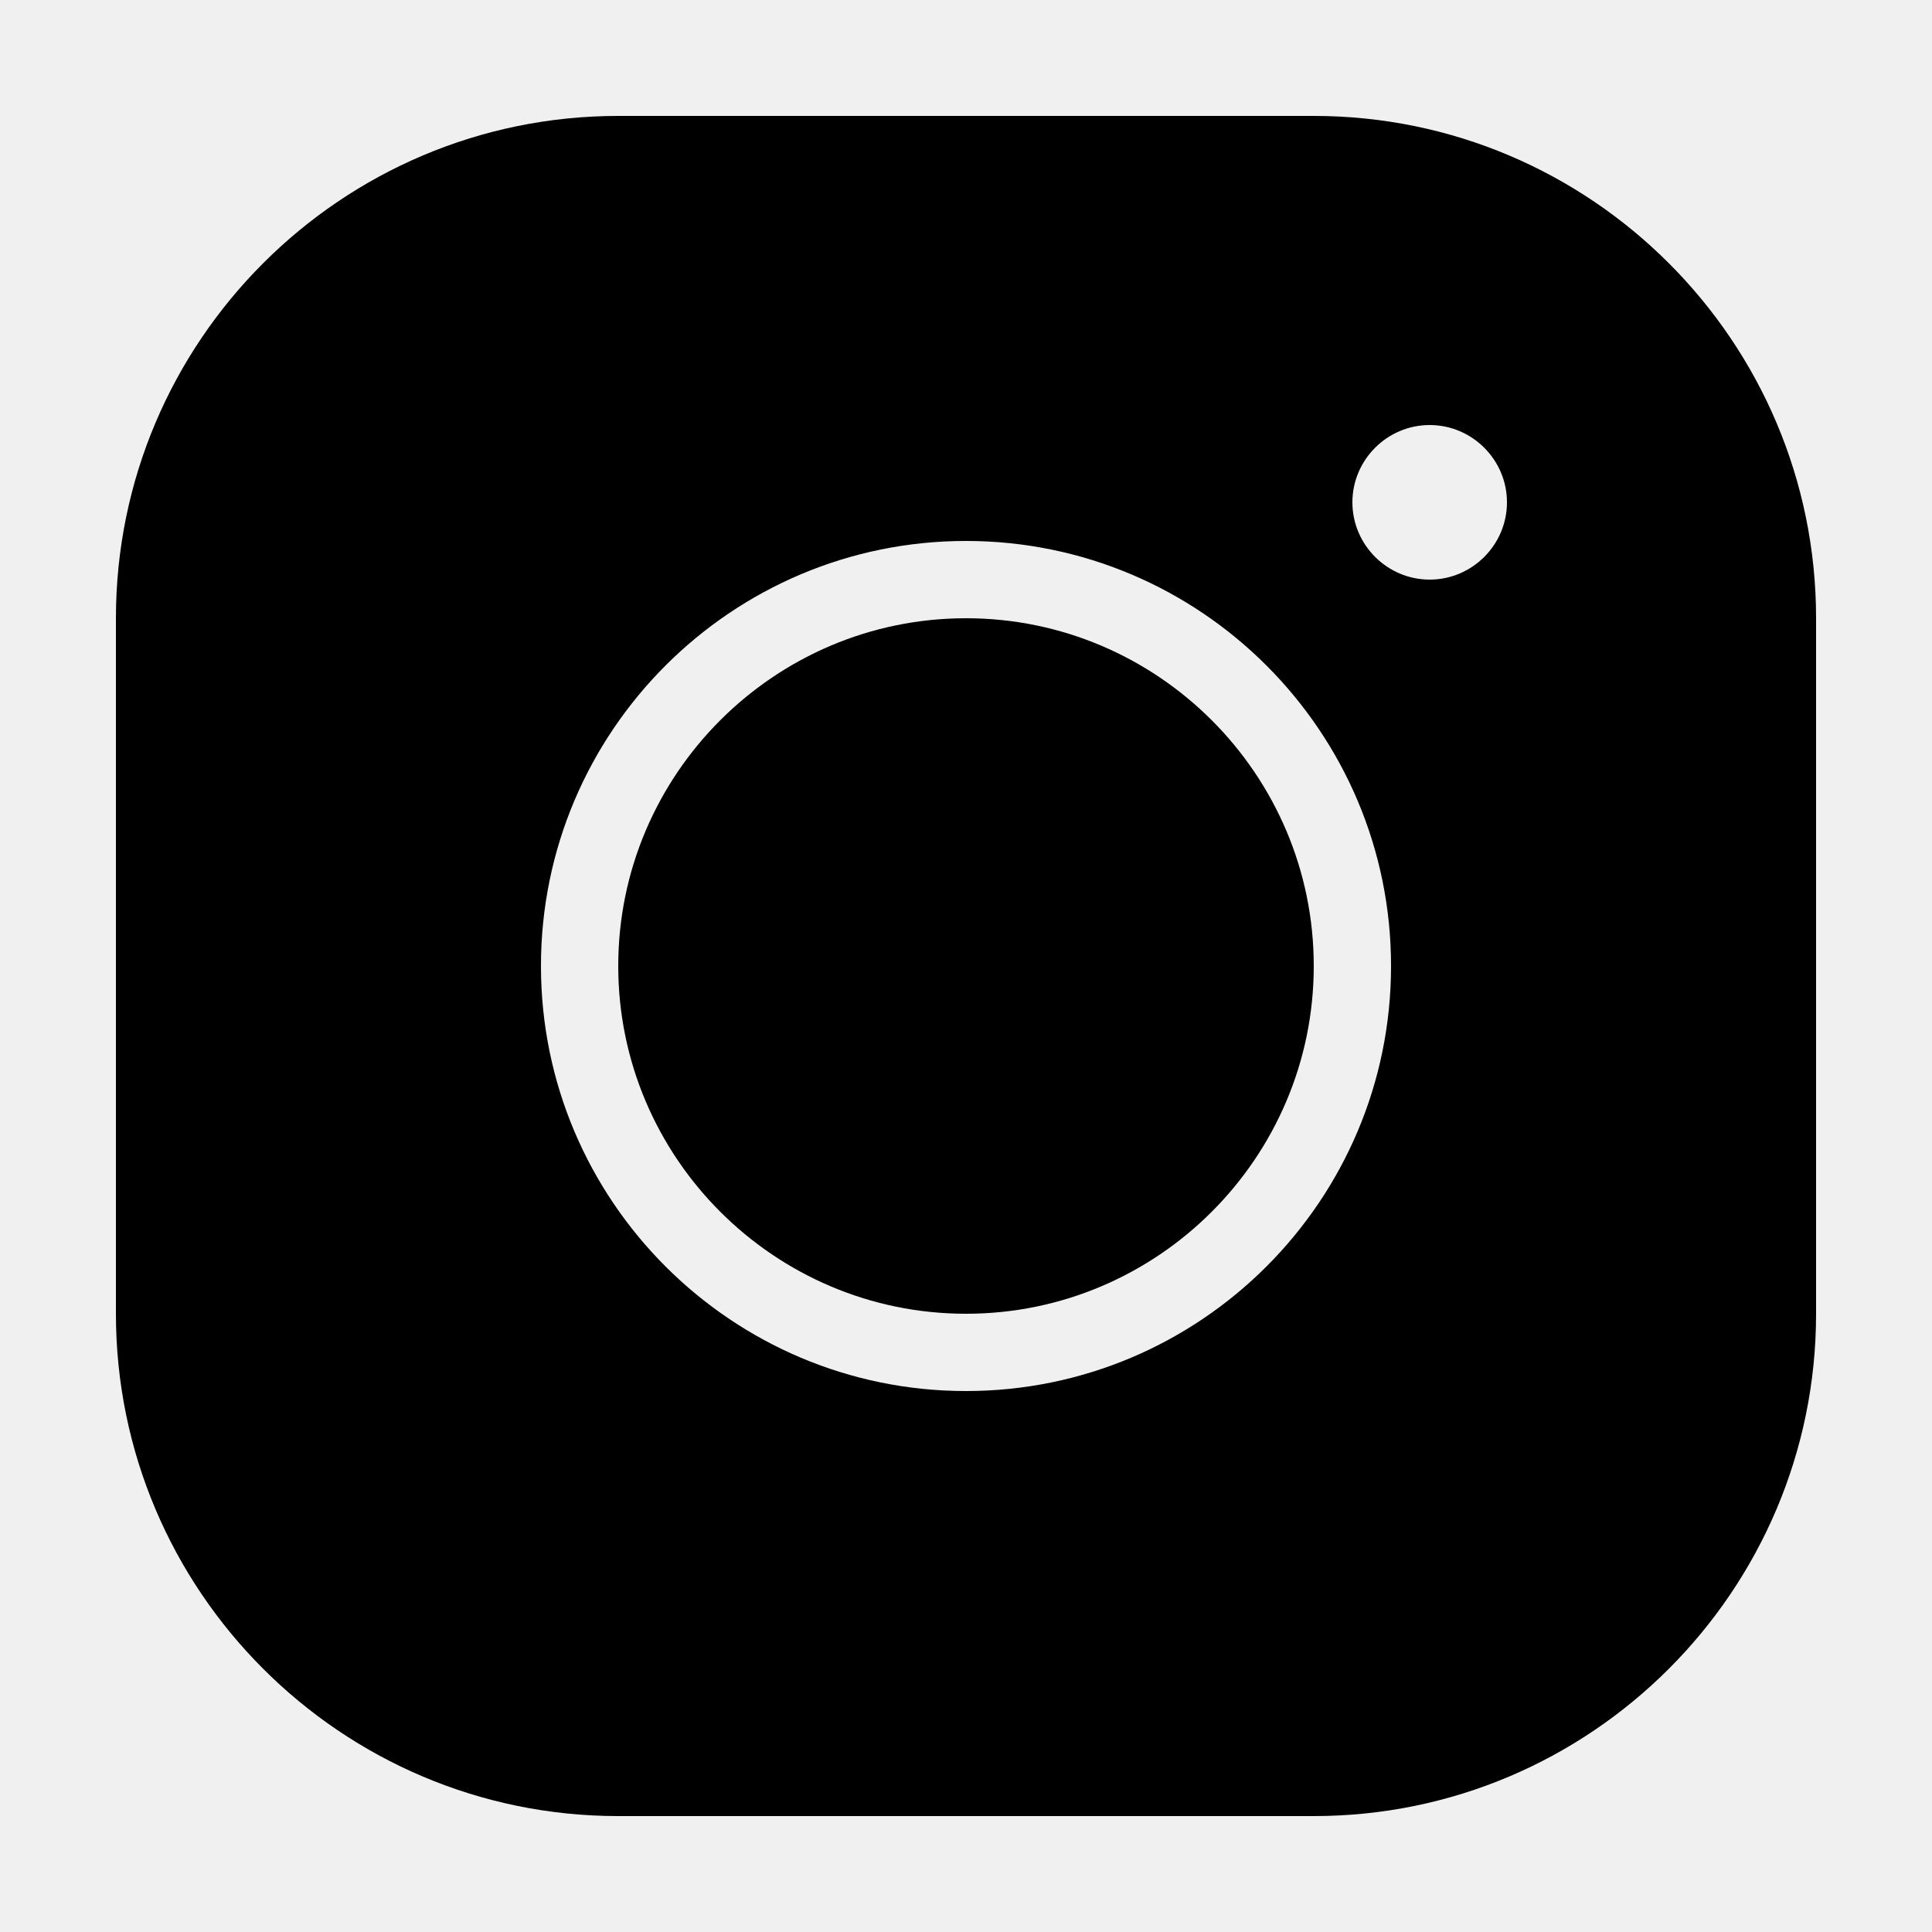
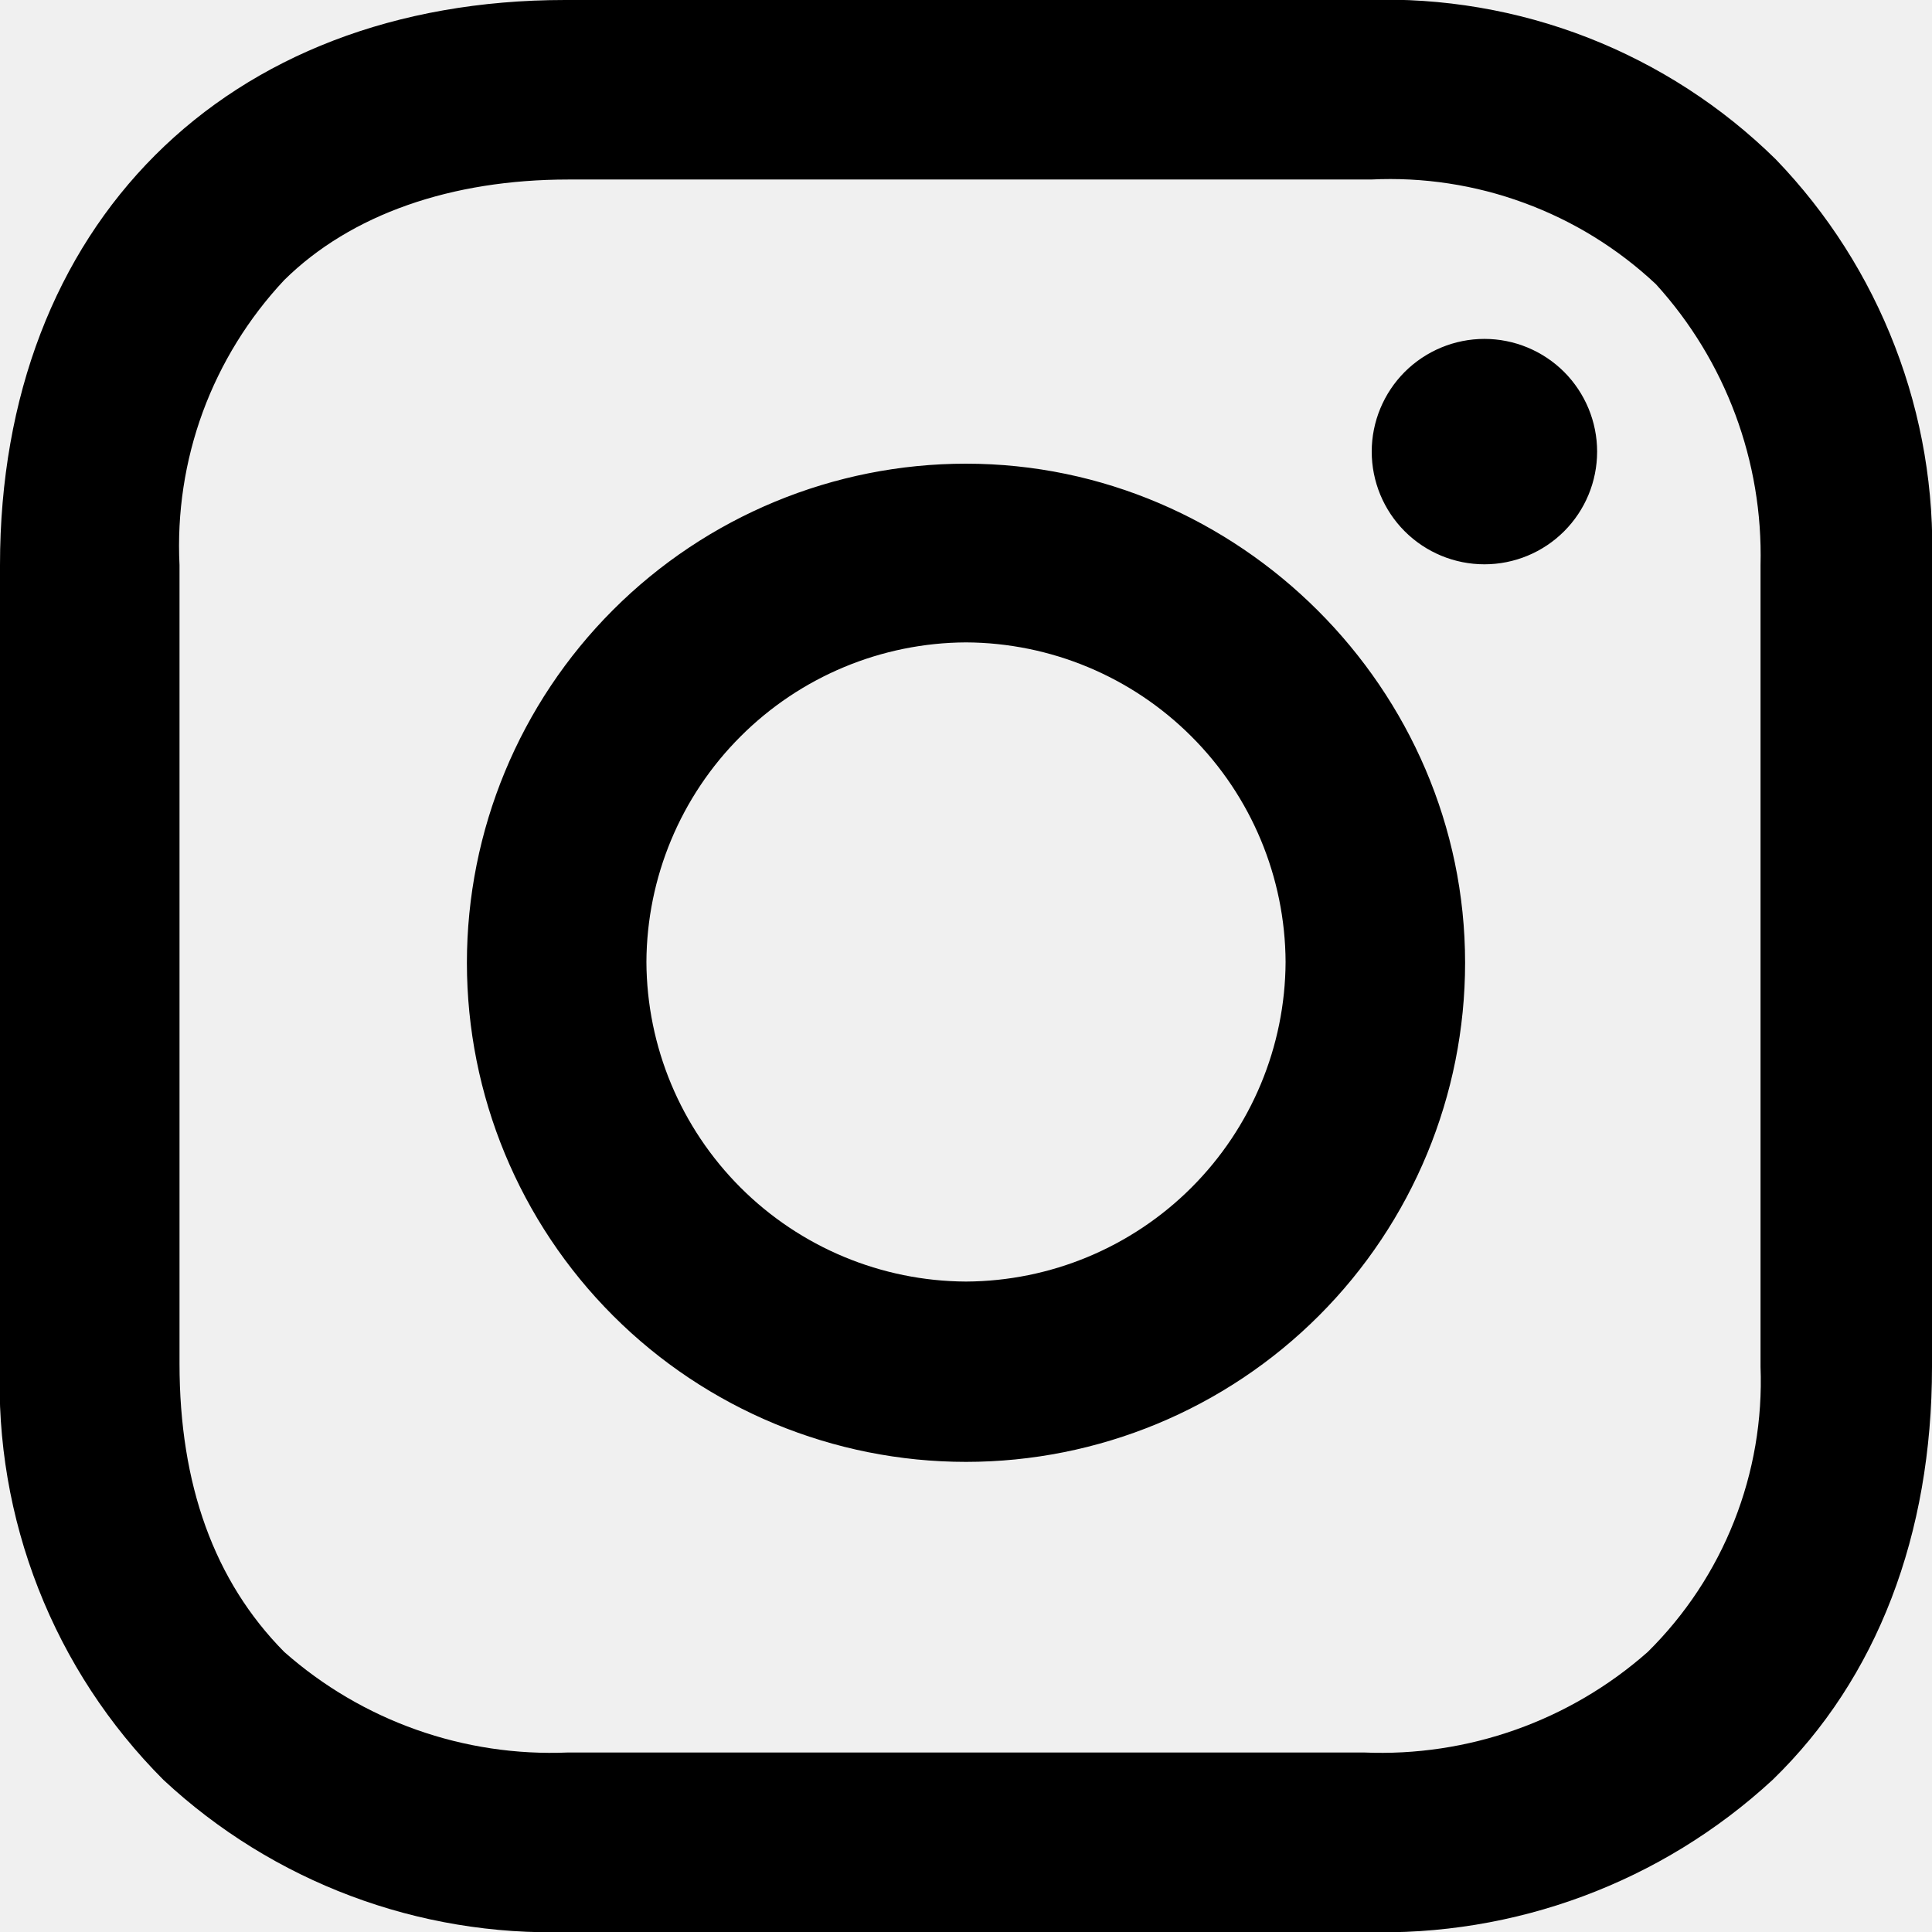
- <svg xmlns="http://www.w3.org/2000/svg" viewBox="0 0 50 50" width="50px" height="50px">
-   <path d="M 16 3 C 8.83 3 3 8.83 3 16 L 3 34 C 3 41.17 8.83 47 16 47 L 34 47 C 41.17 47 47 41.17 47 34 L 47 16 C 47 8.83 41.17 3 34 3 L 16 3 z M 37 11 C 38.1 11 39 11.9 39 13 C 39 14.1 38.1 15 37 15 C 35.9 15 35 14.1 35 13 C 35 11.9 35.9 11 37 11 z M 25 14 C 31.07 14 36 18.93 36 25 C 36 31.07 31.07 36 25 36 C 18.93 36 14 31.07 14 25 C 14 18.93 18.93 14 25 14 z M 25 16 C 20.04 16 16 20.04 16 25 C 16 29.96 20.04 34 25 34 C 29.96 34 34 29.96 34 25 C 34 20.04 29.96 16 25 16 z" />
+ <svg xmlns="http://www.w3.org/2000/svg" width="24" height="24" viewBox="0 0 24 24" fill="none">
+   <g clip-path="url(#clip0)">
+     <path d="M16.98 0C17.917 -0.032 18.851 0.127 19.724 0.467C20.597 0.808 21.392 1.322 22.06 1.98C22.704 2.648 23.207 3.438 23.54 4.304C23.874 5.169 24.03 6.093 24 7.02V16.98C24 19.06 23.32 20.85 22.02 22.11C20.641 23.383 18.816 24.062 16.94 24H7.06C5.2 24.058 3.392 23.379 2.03 22.11C1.355 21.434 0.826 20.626 0.477 19.736C0.128 18.847 -0.035 17.895 4.17558e-06 16.94V7.02C4.17558e-06 2.8 2.8 0 7.02 0H16.98ZM17.03 2.23H7.06C5.61 2.23 4.36 2.66 3.53 3.48C3.087 3.953 2.743 4.51 2.519 5.118C2.296 5.726 2.198 6.373 2.23 7.02V16.94C2.23 18.44 2.66 19.64 3.53 20.52C4.5 21.378 5.766 21.826 7.06 21.77H16.94C18.234 21.826 19.5 21.378 20.47 20.52C20.936 20.059 21.301 19.507 21.542 18.897C21.783 18.288 21.895 17.635 21.87 16.98V7.02C21.902 5.733 21.437 4.483 20.57 3.53C20.098 3.087 19.541 2.743 18.932 2.52C18.324 2.296 17.677 2.198 17.03 2.23ZM12 5.76C15.39 5.76 18.2 8.56 18.2 11.96C18.2 13.604 17.547 15.181 16.384 16.344C15.221 17.507 13.644 18.16 12 18.16C10.356 18.16 8.779 17.507 7.616 16.344C6.453 15.181 5.8 13.604 5.8 11.96C5.8 10.316 6.453 8.739 7.616 7.576C8.779 6.413 10.356 5.76 12 5.76ZM12 7.98C10.949 7.985 9.942 8.405 9.199 9.149C8.455 9.892 8.035 10.899 8.03 11.95C8.035 13.002 8.455 14.008 9.199 14.752C9.942 15.495 10.949 15.915 12 15.92C13.051 15.915 14.058 15.495 14.801 14.752C15.545 14.008 15.965 13.002 15.97 11.95C15.965 10.899 15.545 9.892 14.801 9.149C14.058 8.405 13.051 7.985 12 7.98ZM18.44 4.21C18.811 4.21 19.167 4.358 19.43 4.62C19.692 4.883 19.84 5.239 19.84 5.61C19.84 5.982 19.692 6.338 19.43 6.6C19.167 6.863 18.811 7.01 18.44 7.01C18.069 7.01 17.713 6.863 17.45 6.6C17.188 6.338 17.04 5.982 17.04 5.61C17.04 5.239 17.188 4.883 17.45 4.62C17.713 4.358 18.069 4.21 18.44 4.21Z" fill="black" />
+   </g>
+   <defs>
+     <clipPath id="clip0">
+       <rect width="24" height="24" fill="white" />
+     </clipPath>
+   </defs>
</svg>
